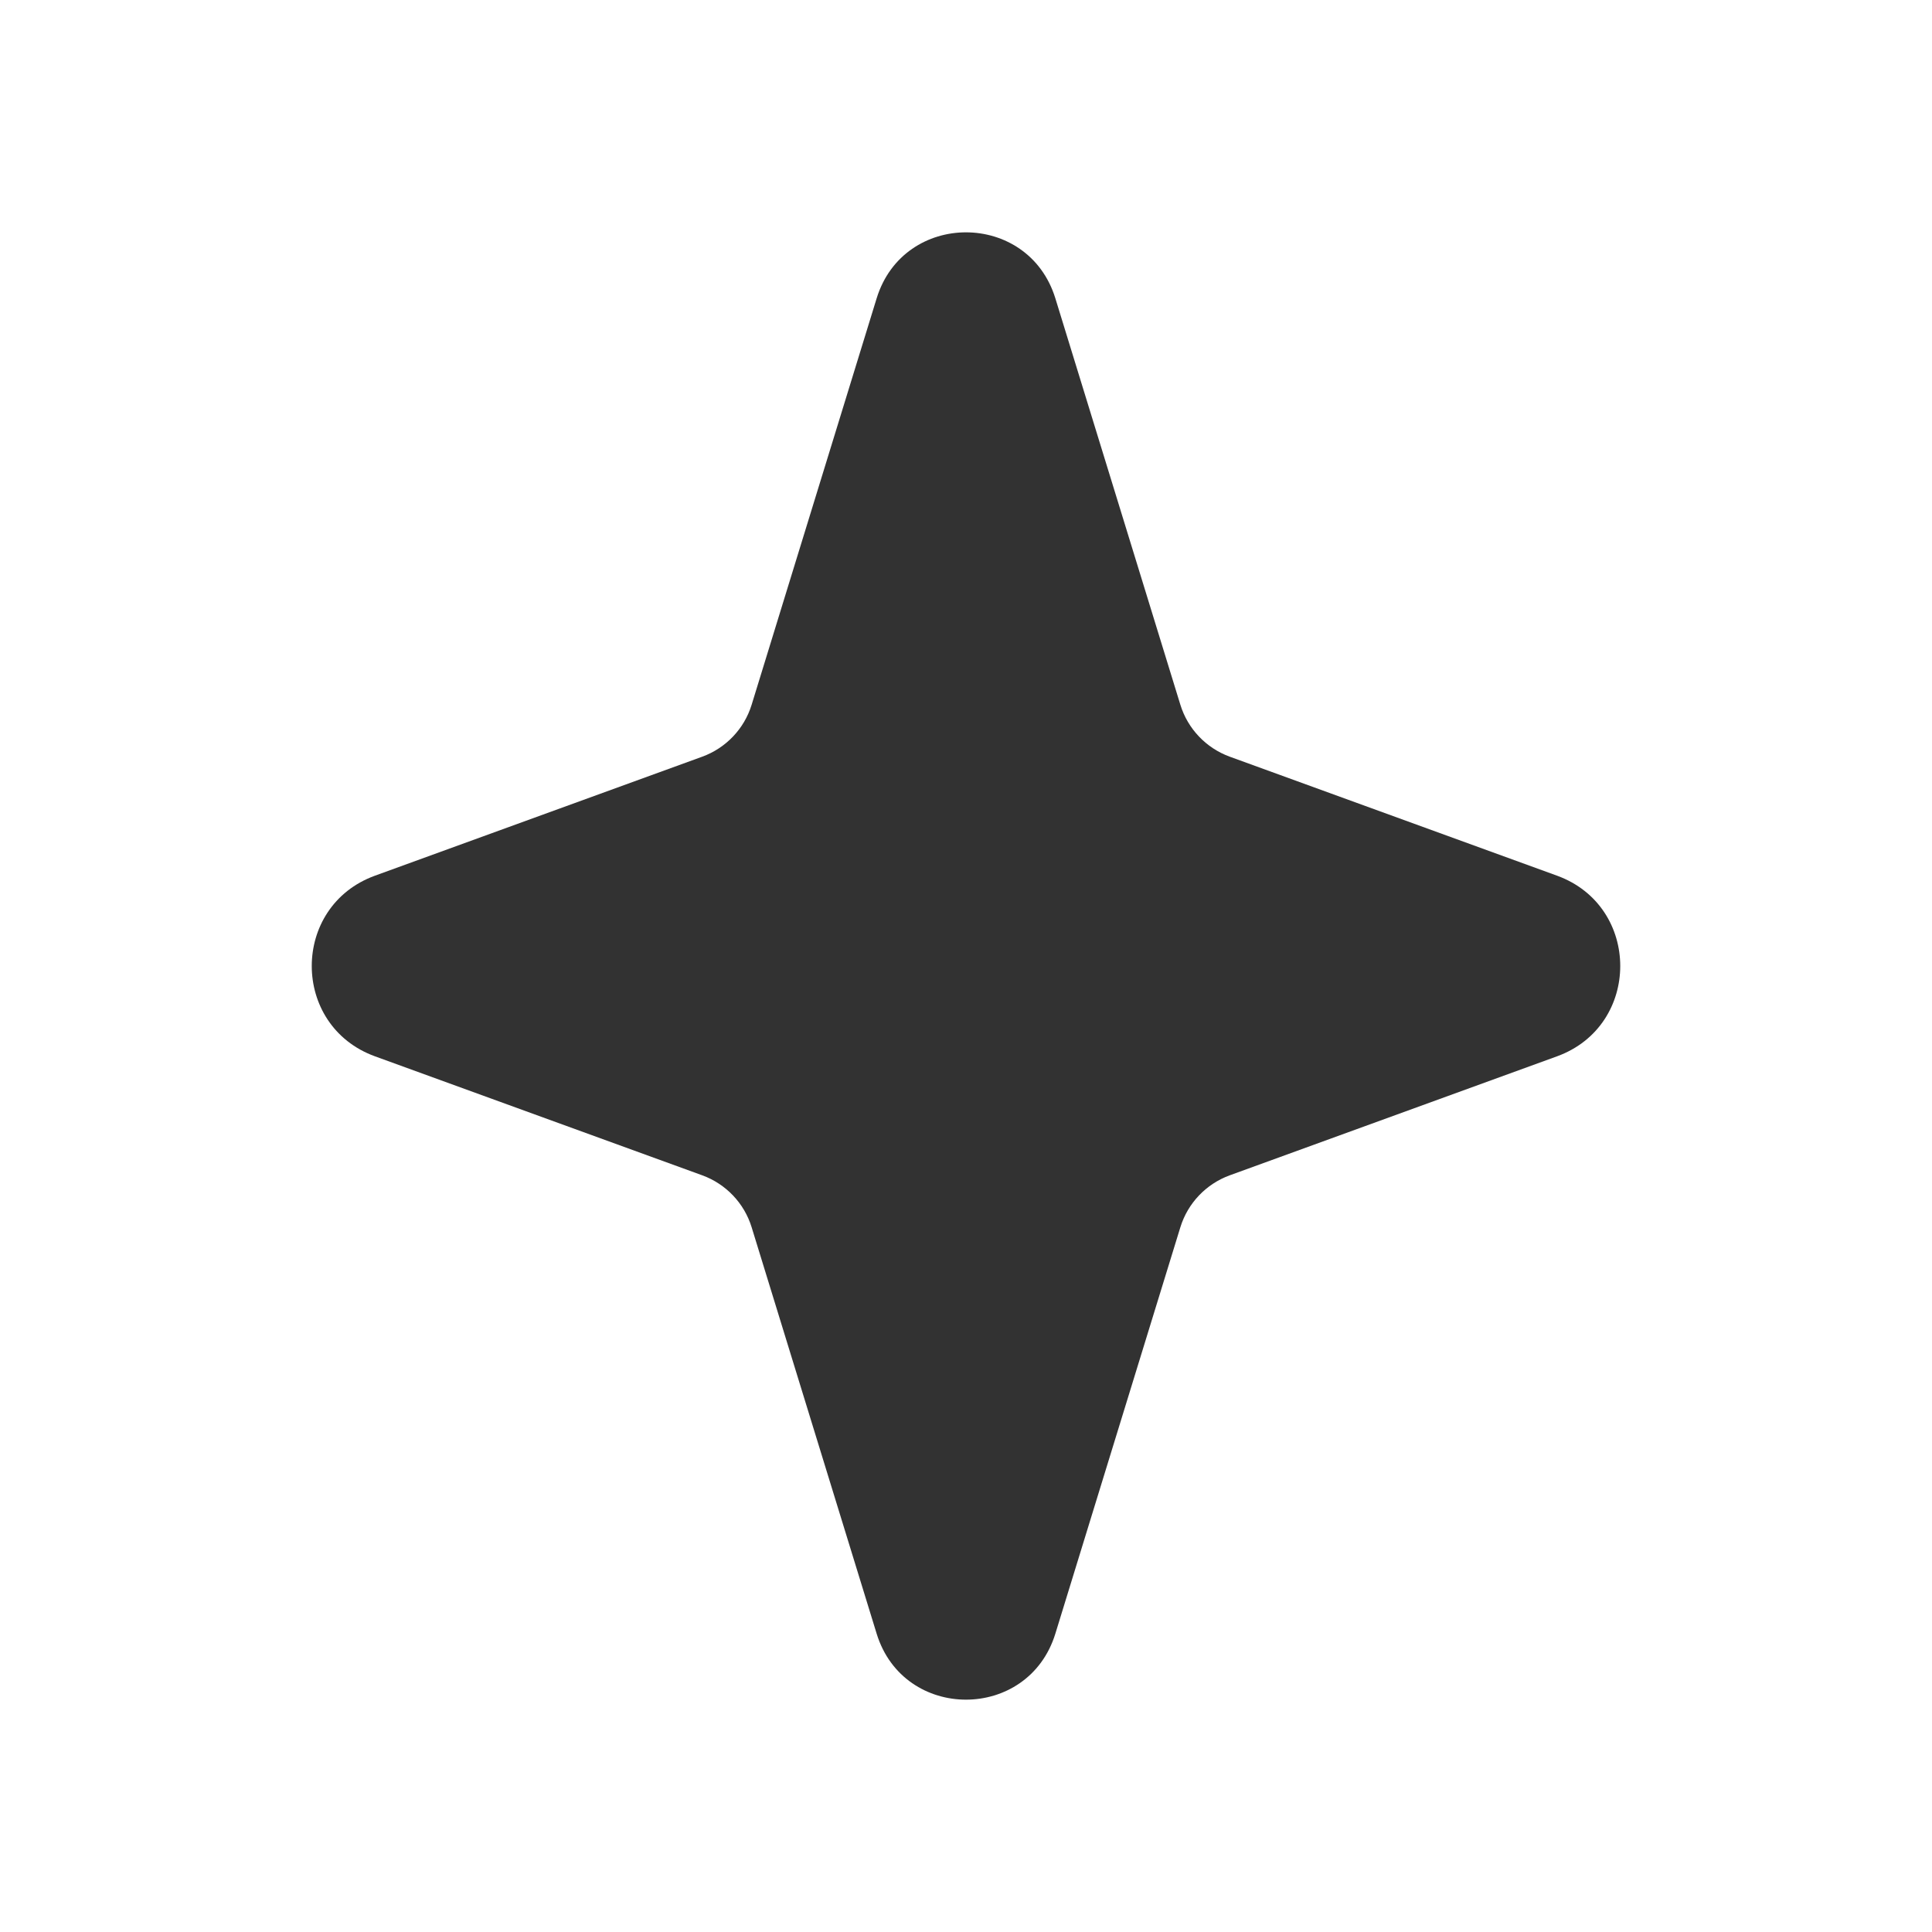
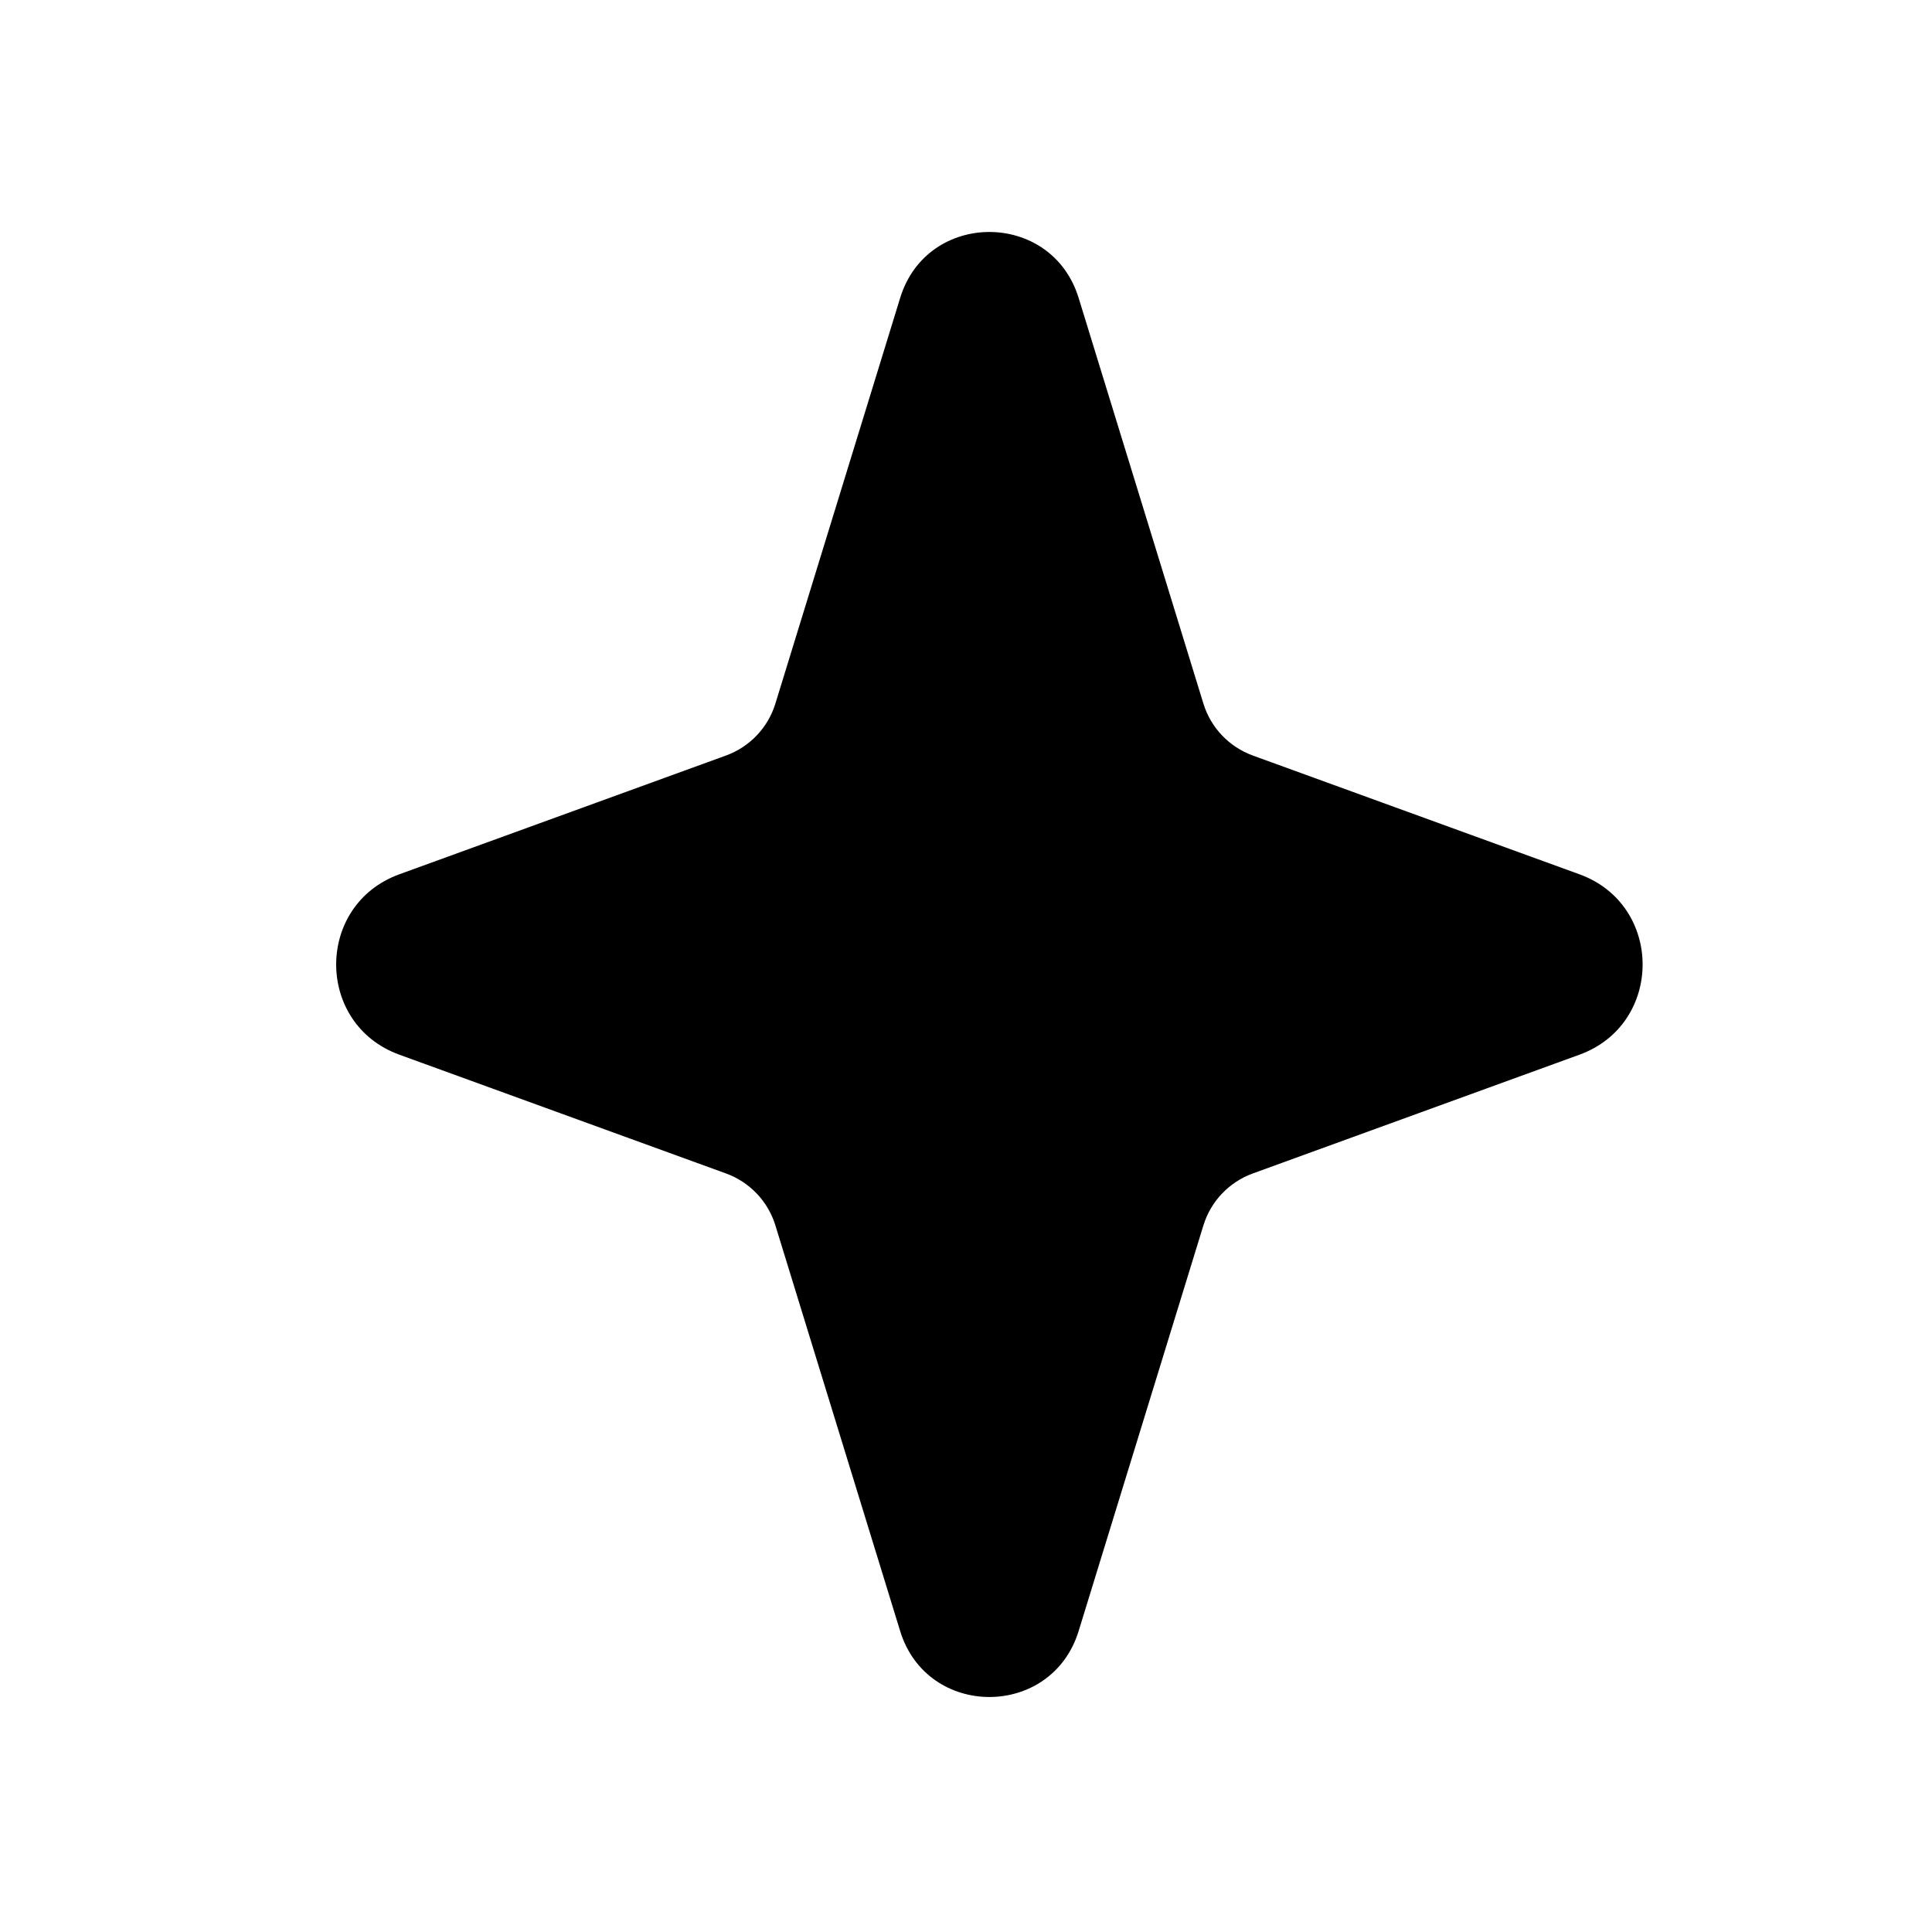
- <svg xmlns="http://www.w3.org/2000/svg" width="800px" height="800px" viewBox="0 0 24 24" fill="none">
-   <path fill-rule="evenodd" clip-rule="evenodd" d="M12.89 3.706C13.226 2.613 14.773 2.613 15.11 3.706L16.663 8.755C16.755 9.054 16.983 9.293 17.277 9.4L21.342 10.878C22.389 11.259 22.389 12.741 21.342 13.122L17.277 14.6C16.983 14.707 16.755 14.946 16.663 15.245L15.11 20.294C14.773 21.387 13.226 21.387 12.89 20.294L11.337 15.245C11.245 14.946 11.017 14.707 10.723 14.6L6.658 13.122C5.611 12.741 5.611 11.259 6.658 10.878L10.723 9.4C11.017 9.293 11.245 9.054 11.337 8.755L12.89 3.706Z" fill="#323232" transform="translate(-2, 0)" />
+ <svg xmlns="http://www.w3.org/2000/svg" width="512px" height="512px" viewBox="0 0 512 512">
+   <path fill-rule="evenodd" clip-rule="evenodd" d="M12.89 3.706C13.226 2.613 14.773 2.613 15.11 3.706L16.663 8.755C16.755 9.054 16.983 9.293 17.277 9.4L21.342 10.878C22.389 11.259 22.389 12.741 21.342 13.122L17.277 14.6C16.983 14.707 16.755 14.946 16.663 15.245L15.11 20.294C14.773 21.387 13.226 21.387 12.89 20.294L11.337 15.245C11.245 14.946 11.017 14.707 10.723 14.6L6.658 13.122C5.611 12.741 5.611 11.259 6.658 10.878L10.723 9.4C11.017 9.293 11.245 9.054 11.337 8.755L12.89 3.706Z" transform="translate(-36, 0) scale(21.3, 21.3)" />
</svg>
